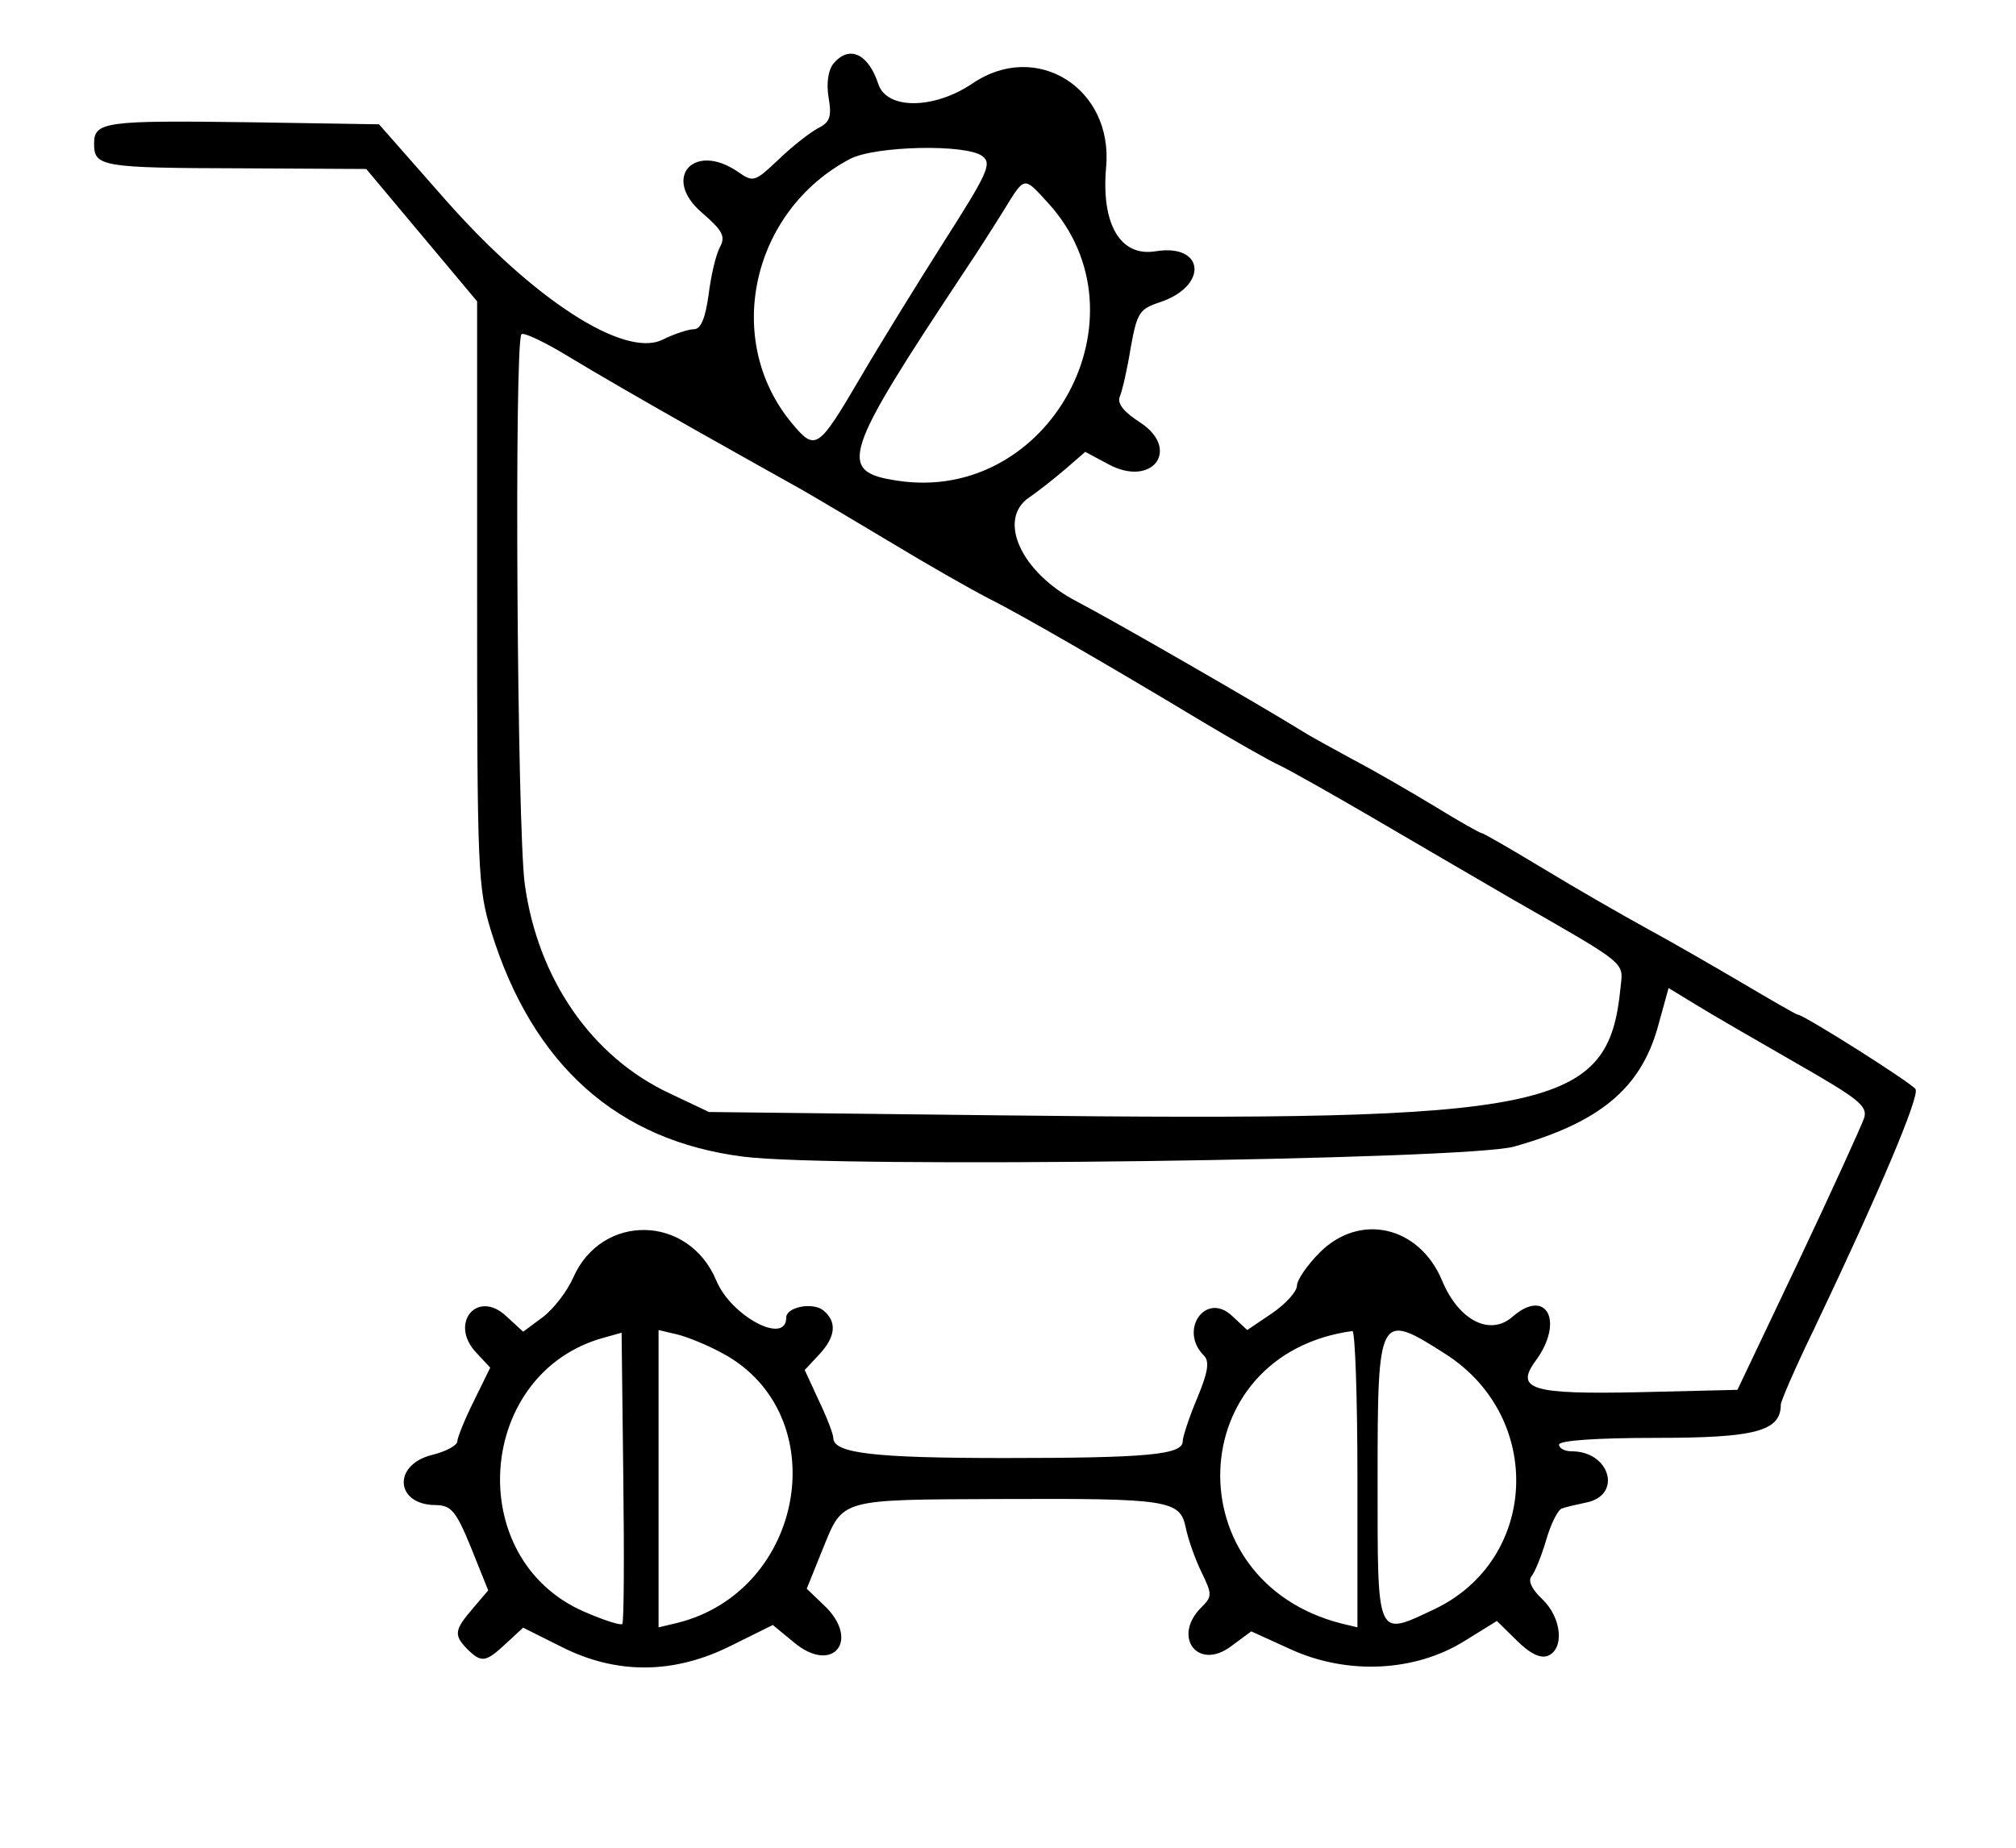
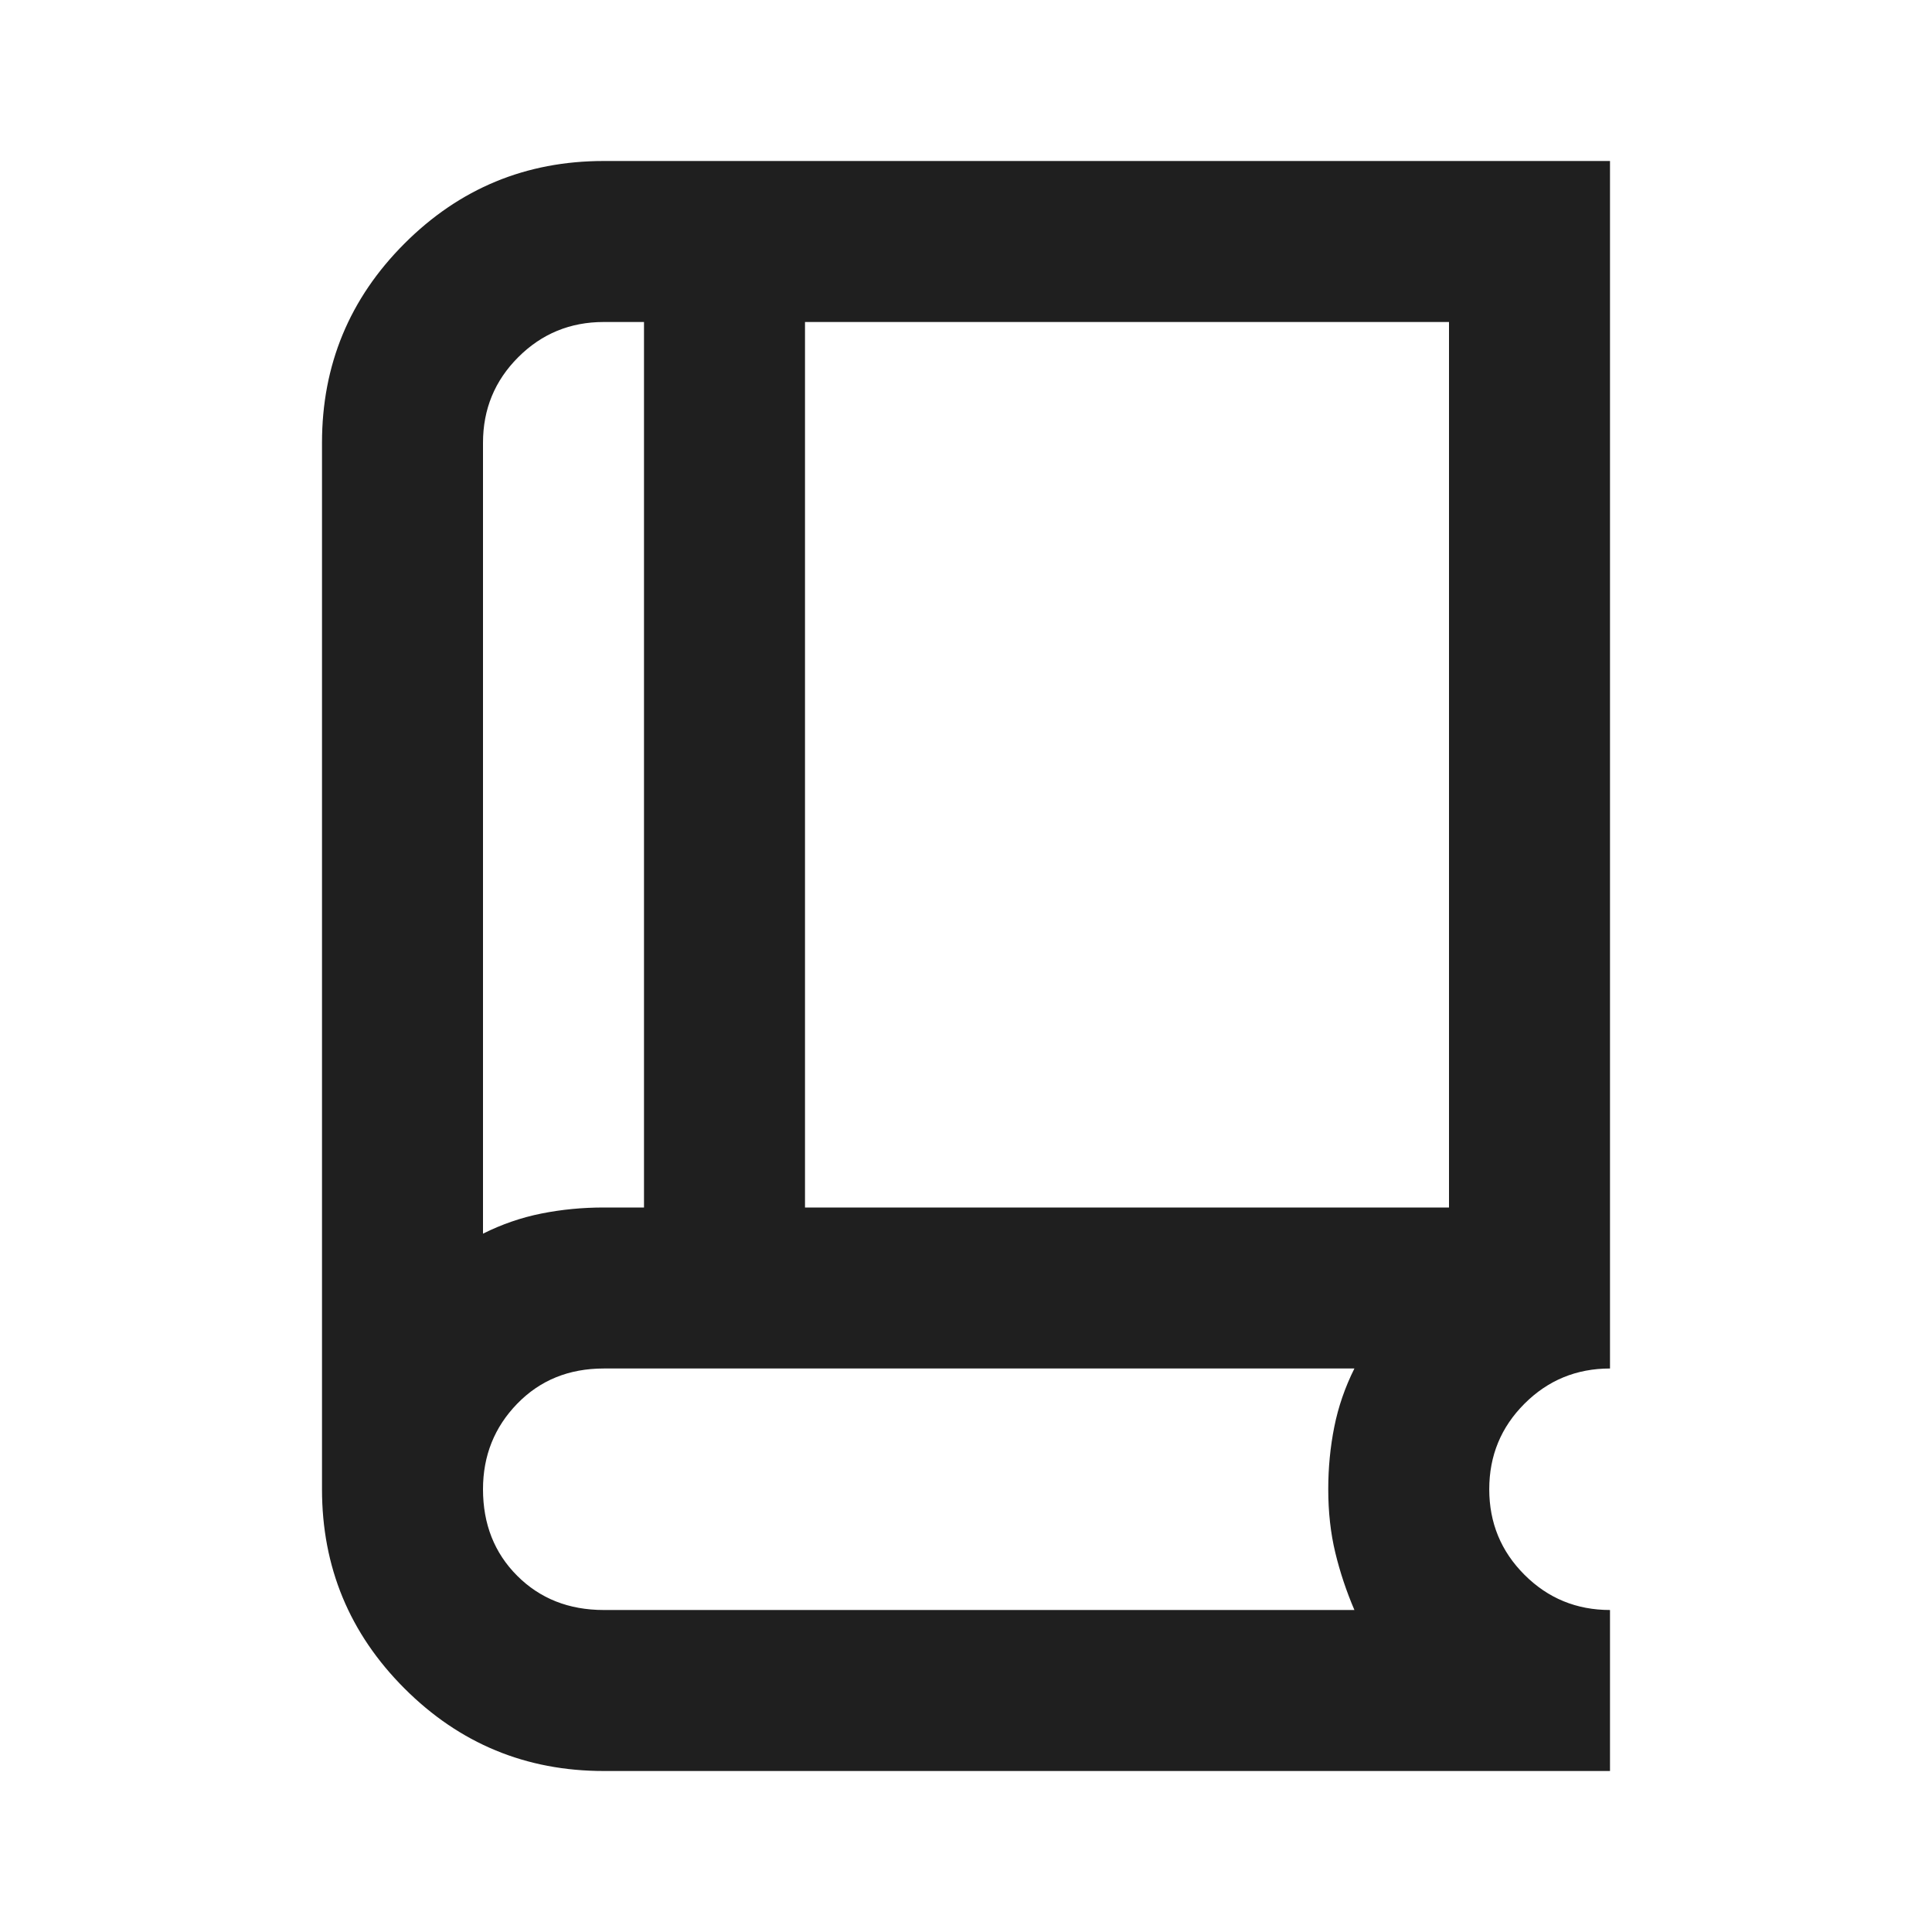
- <svg xmlns="http://www.w3.org/2000/svg" version="1.0" width="300pt" height="275pt" viewBox="0 0 300 275" preserveAspectRatio="xMidYMid meet">
-   <g transform="translate(0,275) scale(0.05,-0.05)" fill="#000000" stroke="none">
-     <path d="M2480 5310 c-15 -19 -21 -58 -14 -100 10 -58 4 -74 -32 -92 -24 -13 -77 -54 -117 -93 -71 -67 -75 -68 -120 -37 -131 91 -229 -17 -108 -121 61 -53 71 -70 54 -102 -12 -21 -27 -85 -34 -142 -10 -71 -23 -103 -44 -103 -16 0 -59 -14 -95 -32 -114 -53 -383 121 -644 417 l-198 225 -379 6 c-438 6 -469 2 -469 -64 0 -68 22 -72 437 -73 l373 -2 165 -197 165 -197 0 -869 c0 -829 2 -876 42 -1007 123 -397 376 -623 751 -670 270 -35 2151 -10 2293 30 256 72 377 174 428 356 l32 116 82 -50 c45 -28 179 -105 297 -173 187 -107 214 -128 203 -164 -8 -23 -95 -215 -195 -426 l-182 -383 -290 -7 c-322 -7 -373 8 -311 93 87 118 32 220 -69 131 -67 -58 -160 -10 -209 108 -68 163 -245 203 -364 84 -37 -37 -68 -82 -68 -99 0 -17 -33 -54 -74 -82 l-74 -50 -45 42 c-78 74 -160 -42 -84 -118 17 -17 13 -48 -20 -127 -24 -57 -43 -115 -43 -128 0 -40 -102 -50 -531 -50 -388 0 -509 14 -509 60 0 11 -19 61 -43 111 l-42 91 42 45 c50 53 55 98 14 132 -31 26 -111 11 -111 -21 0 -83 -164 4 -208 110 -82 197 -341 202 -426 9 -18 -41 -59 -94 -91 -118 l-58 -43 -50 46 c-87 82 -172 -22 -89 -109 l41 -44 -49 -100 c-27 -54 -49 -109 -49 -120 -1 -12 -35 -30 -76 -40 -118 -30 -108 -149 12 -149 46 -1 60 -17 105 -127 l51 -127 -46 -54 c-55 -64 -57 -79 -16 -121 42 -41 54 -40 115 17 l51 47 114 -57 c164 -83 335 -82 506 4 l123 61 62 -51 c117 -99 202 7 88 112 l-49 47 48 119 c61 150 46 146 531 148 498 2 532 -3 549 -85 7 -35 28 -94 47 -133 32 -66 32 -72 -1 -105 -87 -87 -10 -189 88 -116 l61 45 121 -55 c167 -75 367 -65 513 26 l97 60 59 -58 c39 -39 70 -54 92 -46 51 20 42 114 -16 169 -31 29 -43 55 -32 68 10 12 30 61 44 109 14 48 35 90 47 93 11 4 45 12 74 18 106 23 68 152 -45 152 -21 0 -38 9 -38 20 0 12 110 20 290 20 295 0 370 20 370 99 0 10 44 112 99 225 192 403 315 693 302 714 -11 18 -333 222 -351 222 -4 0 -77 42 -163 93 -87 51 -215 125 -287 164 -71 39 -209 118 -306 177 -96 58 -179 106 -184 106 -5 0 -67 35 -137 78 -71 43 -181 107 -246 141 -64 35 -130 71 -147 82 -134 83 -563 330 -674 388 -167 86 -240 246 -142 311 25 17 72 54 106 83 l60 52 69 -37 c132 -71 217 46 92 126 -48 31 -67 56 -58 76 7 17 22 81 32 144 19 105 26 116 86 136 146 48 135 176 -12 152 -105 -17 -162 81 -147 250 22 235 -207 379 -397 250 -115 -78 -256 -79 -281 -2 -30 91 -87 117 -134 60z m444 -275 c29 -22 15 -51 -115 -255 -80 -126 -193 -309 -249 -405 -125 -213 -133 -219 -203 -135 -206 247 -121 632 173 787 75 39 347 45 394 8z m196 -140 c306 -336 4 -894 -448 -826 -181 27 -166 74 197 621 37 55 90 138 119 185 63 102 58 101 132 20z m-1052 -674 c133 -75 276 -155 319 -179 42 -24 163 -96 270 -160 106 -64 234 -137 283 -162 94 -47 351 -195 640 -369 94 -56 197 -115 230 -130 33 -16 155 -85 270 -152 116 -68 305 -178 420 -245 349 -200 331 -186 323 -264 -36 -365 -200 -399 -1843 -380 l-870 10 -116 55 c-232 108 -393 340 -432 622 -23 162 -32 1617 -10 1638 6 7 71 -24 143 -68 72 -44 240 -141 373 -216z m-216 -3555 c-4 -5 -55 11 -112 36 -365 157 -323 715 60 817 l50 14 5 -429 c3 -237 2 -434 -3 -438z m298 806 c337 -181 248 -708 -135 -803 l-55 -13 0 442 0 443 55 -13 c30 -7 91 -32 135 -56z m1890 -374 l0 -442 -46 11 c-500 126 -476 802 31 871 8 1 15 -197 15 -440z m263 371 c294 -189 275 -612 -34 -759 -174 -82 -169 -93 -169 386 0 495 3 501 203 373z" />
-   </g>
+ <svg xmlns="http://www.w3.org/2000/svg" height="24px" viewBox="0 -960 960 960" width="24px" fill="#1f1f1f">
+   <path d="M300-80q-58 0-99-41t-41-99v-520q0-58 41-99t99-41h500v600q-25 0-42.5 17.5T740-220q0 25 17.5 42.5T800-160v80H300Zm-60-267q14-7 29-10t31-3h20v-440h-20q-25 0-42.5 17.5T240-740v393Zm160-13h320v-440H400v440Zm-160 13v-453 453Zm60 187h373q-6-14-9.5-28.5T660-220q0-16 3-31t10-29H300q-26 0-43 17.5T240-220q0 26 17 43t43 17Z" />
</svg>
